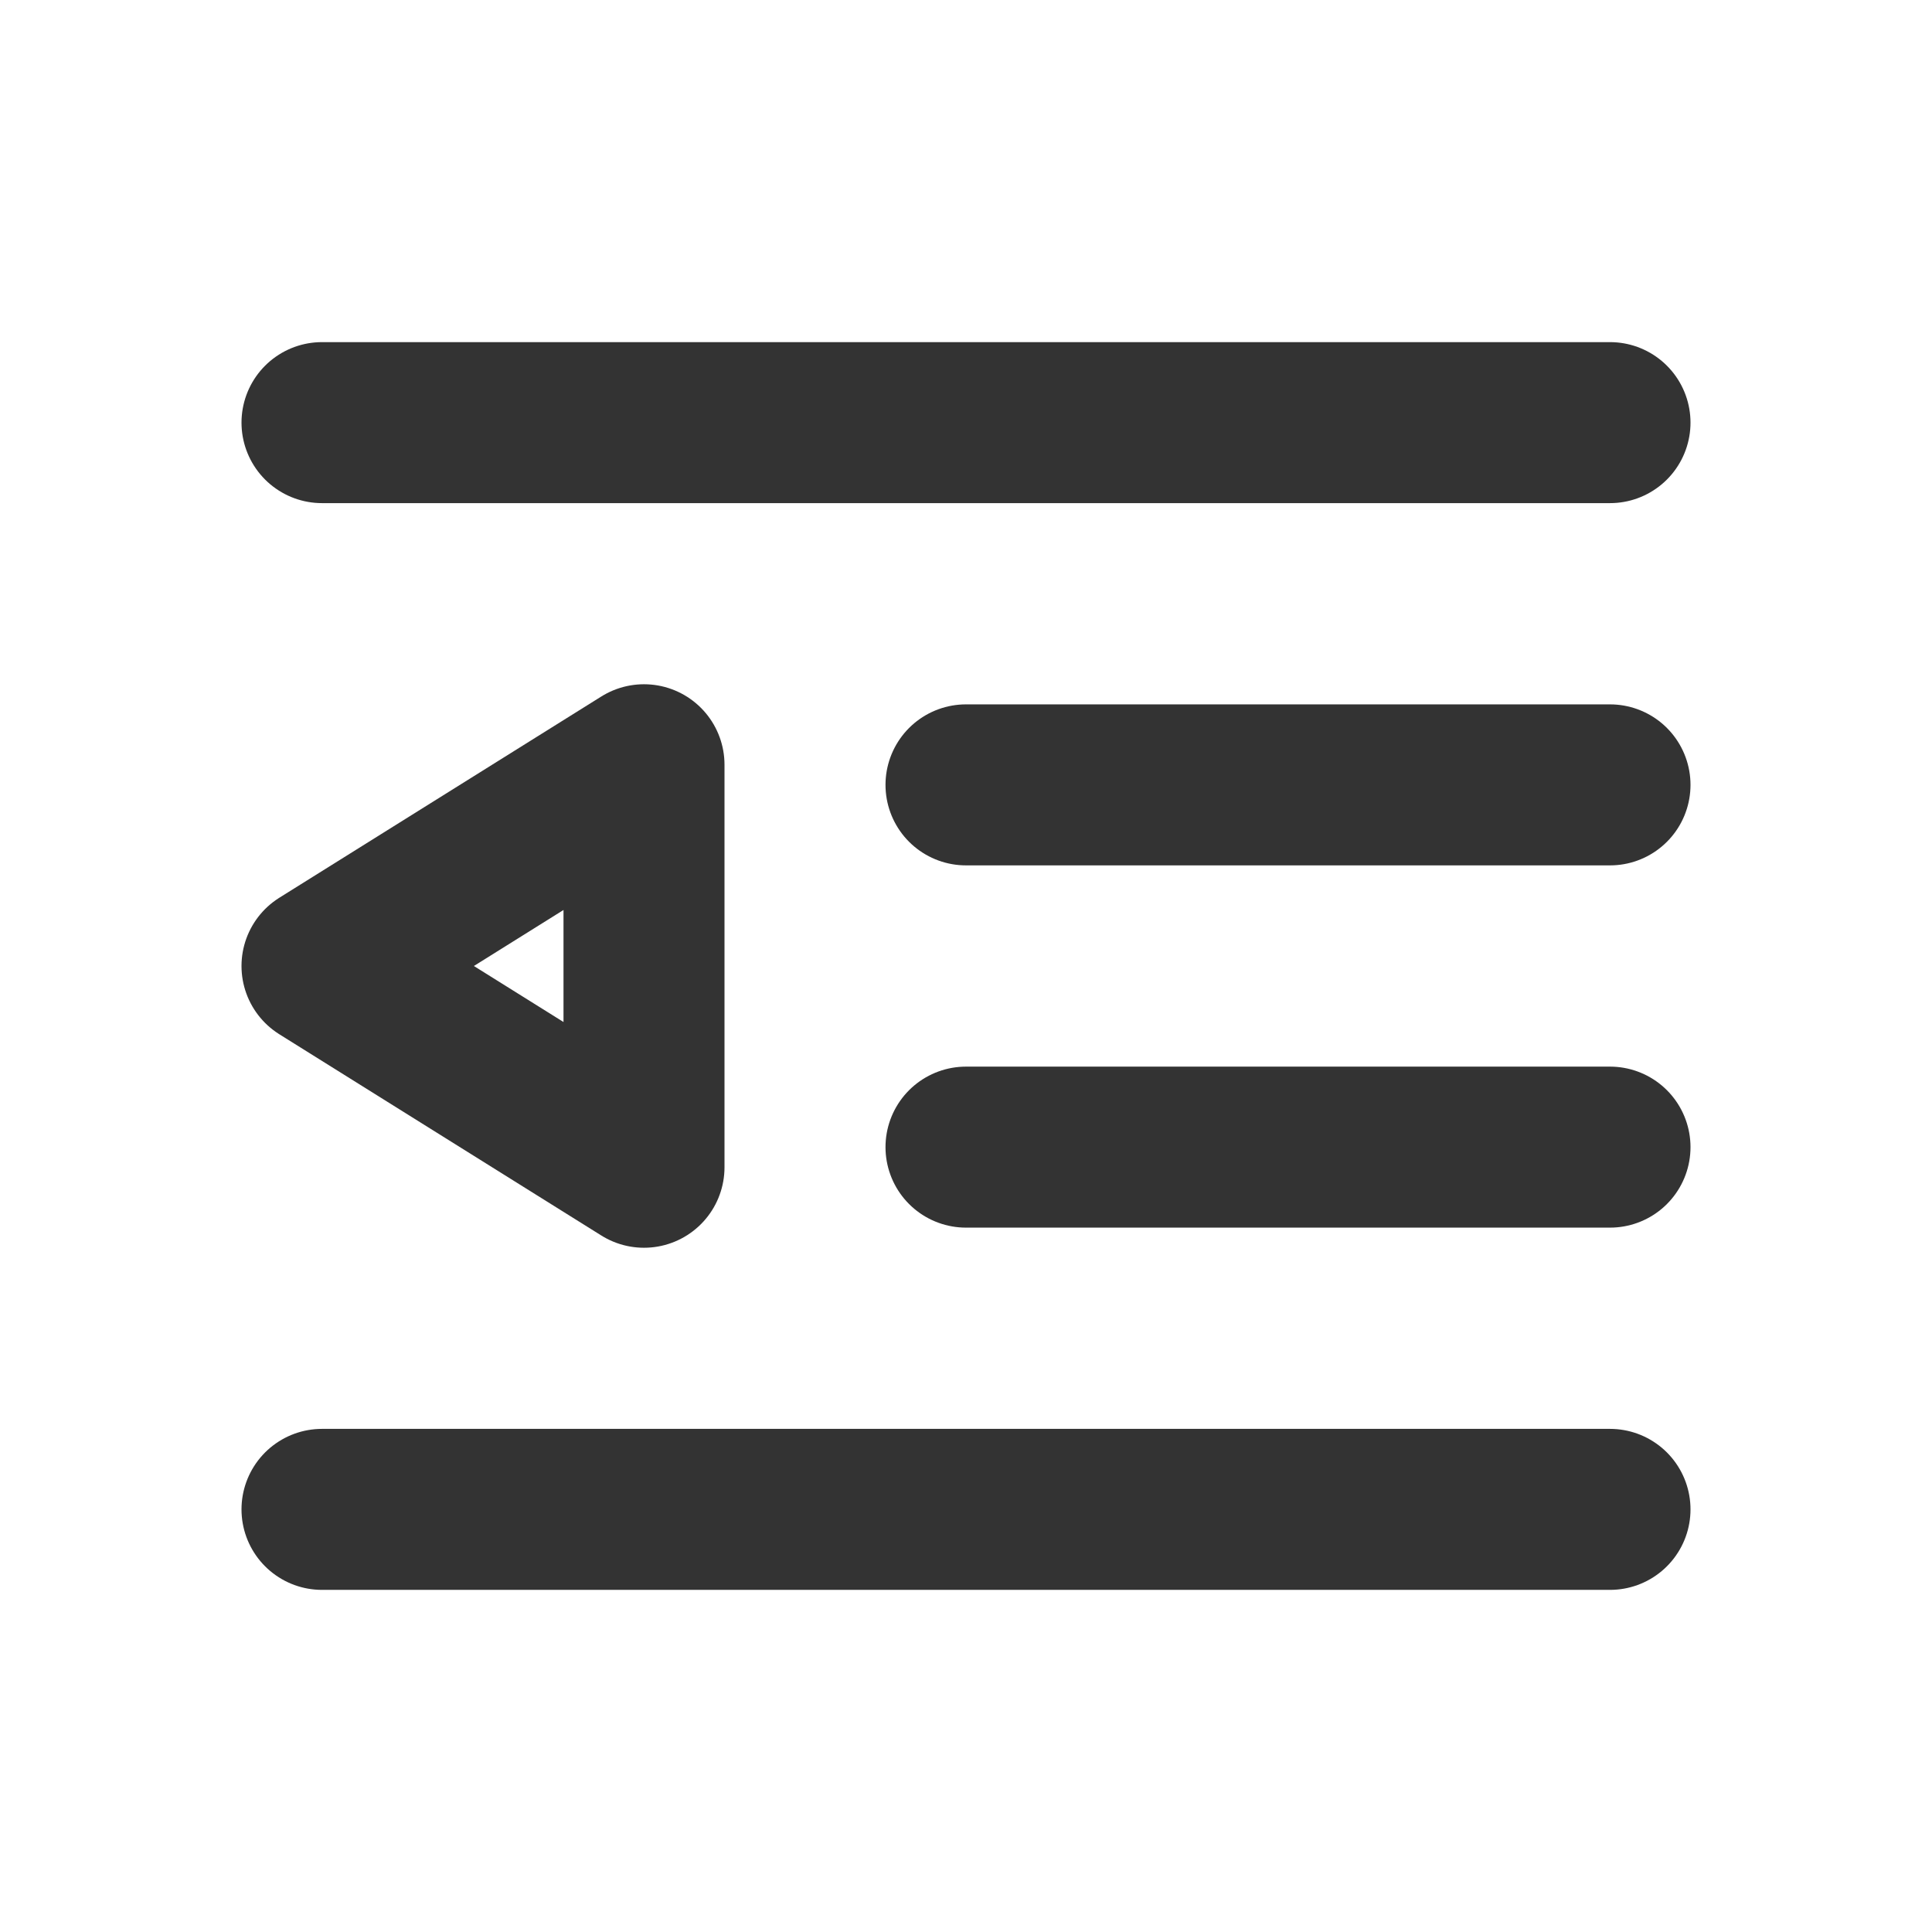
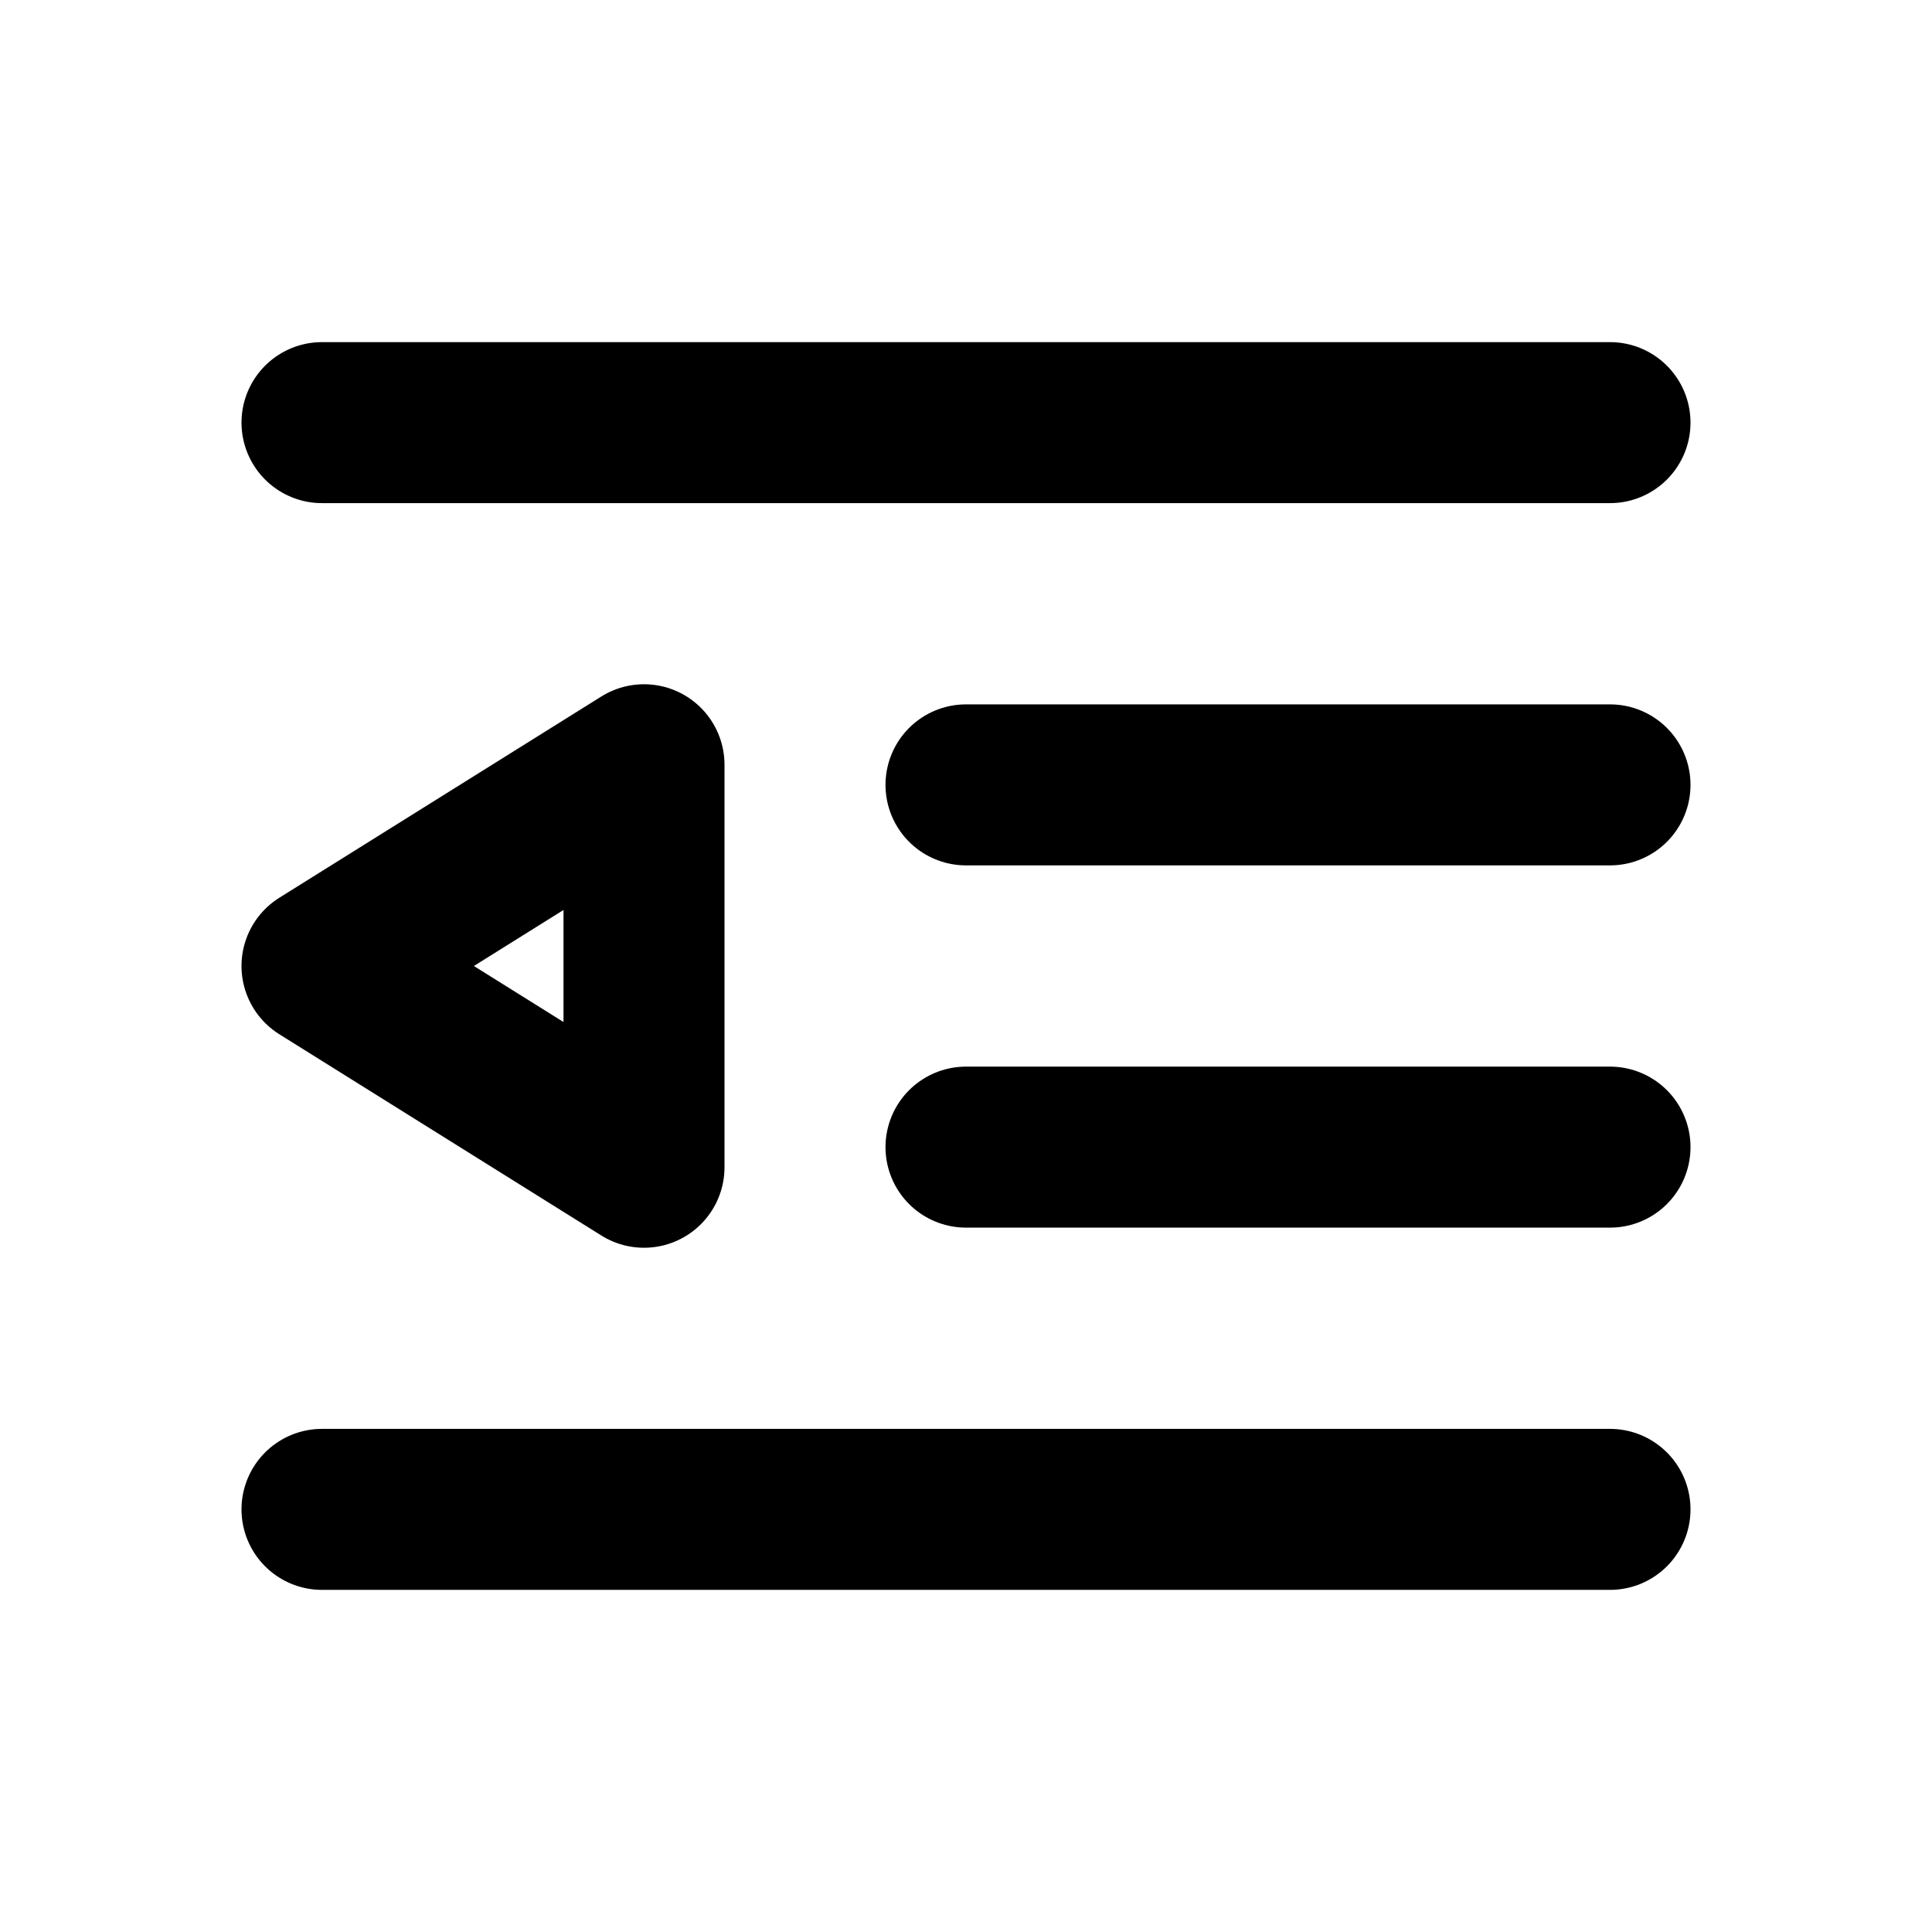
<svg xmlns="http://www.w3.org/2000/svg" width="24" height="24" viewBox="0 0 48 48" fill="none">
-   <path d="M8 10.5H40" stroke="#333" stroke-width="4" stroke-linecap="round" stroke-linejoin="round" />
-   <path d="M24 19.5H40" stroke="#333" stroke-width="4" stroke-linecap="round" stroke-linejoin="round" />
-   <path d="M24 28.5H40" stroke="#333" stroke-width="4" stroke-linecap="round" stroke-linejoin="round" />
-   <path d="M8 37.5H40" stroke="#333" stroke-width="4" stroke-linecap="round" stroke-linejoin="round" />
-   <path d="M16 19L8 24L16 29V19Z" fill="none" stroke="#333" stroke-width="4" stroke-linejoin="round" />
+   <path d="M8 10.5H40" stroke="currentColor" stroke-width="4" stroke-linecap="round" stroke-linejoin="round" />
+   <path d="M24 19.5H40" stroke="currentColor" stroke-width="4" stroke-linecap="round" stroke-linejoin="round" />
+   <path d="M24 28.5H40" stroke="currentColor" stroke-width="4" stroke-linecap="round" stroke-linejoin="round" />
+   <path d="M8 37.5H40" stroke="currentColor" stroke-width="4" stroke-linecap="round" stroke-linejoin="round" />
+   <path d="M16 19L8 24L16 29V19Z" stroke="currentColor" stroke-width="4" stroke-linejoin="round" />
</svg>
